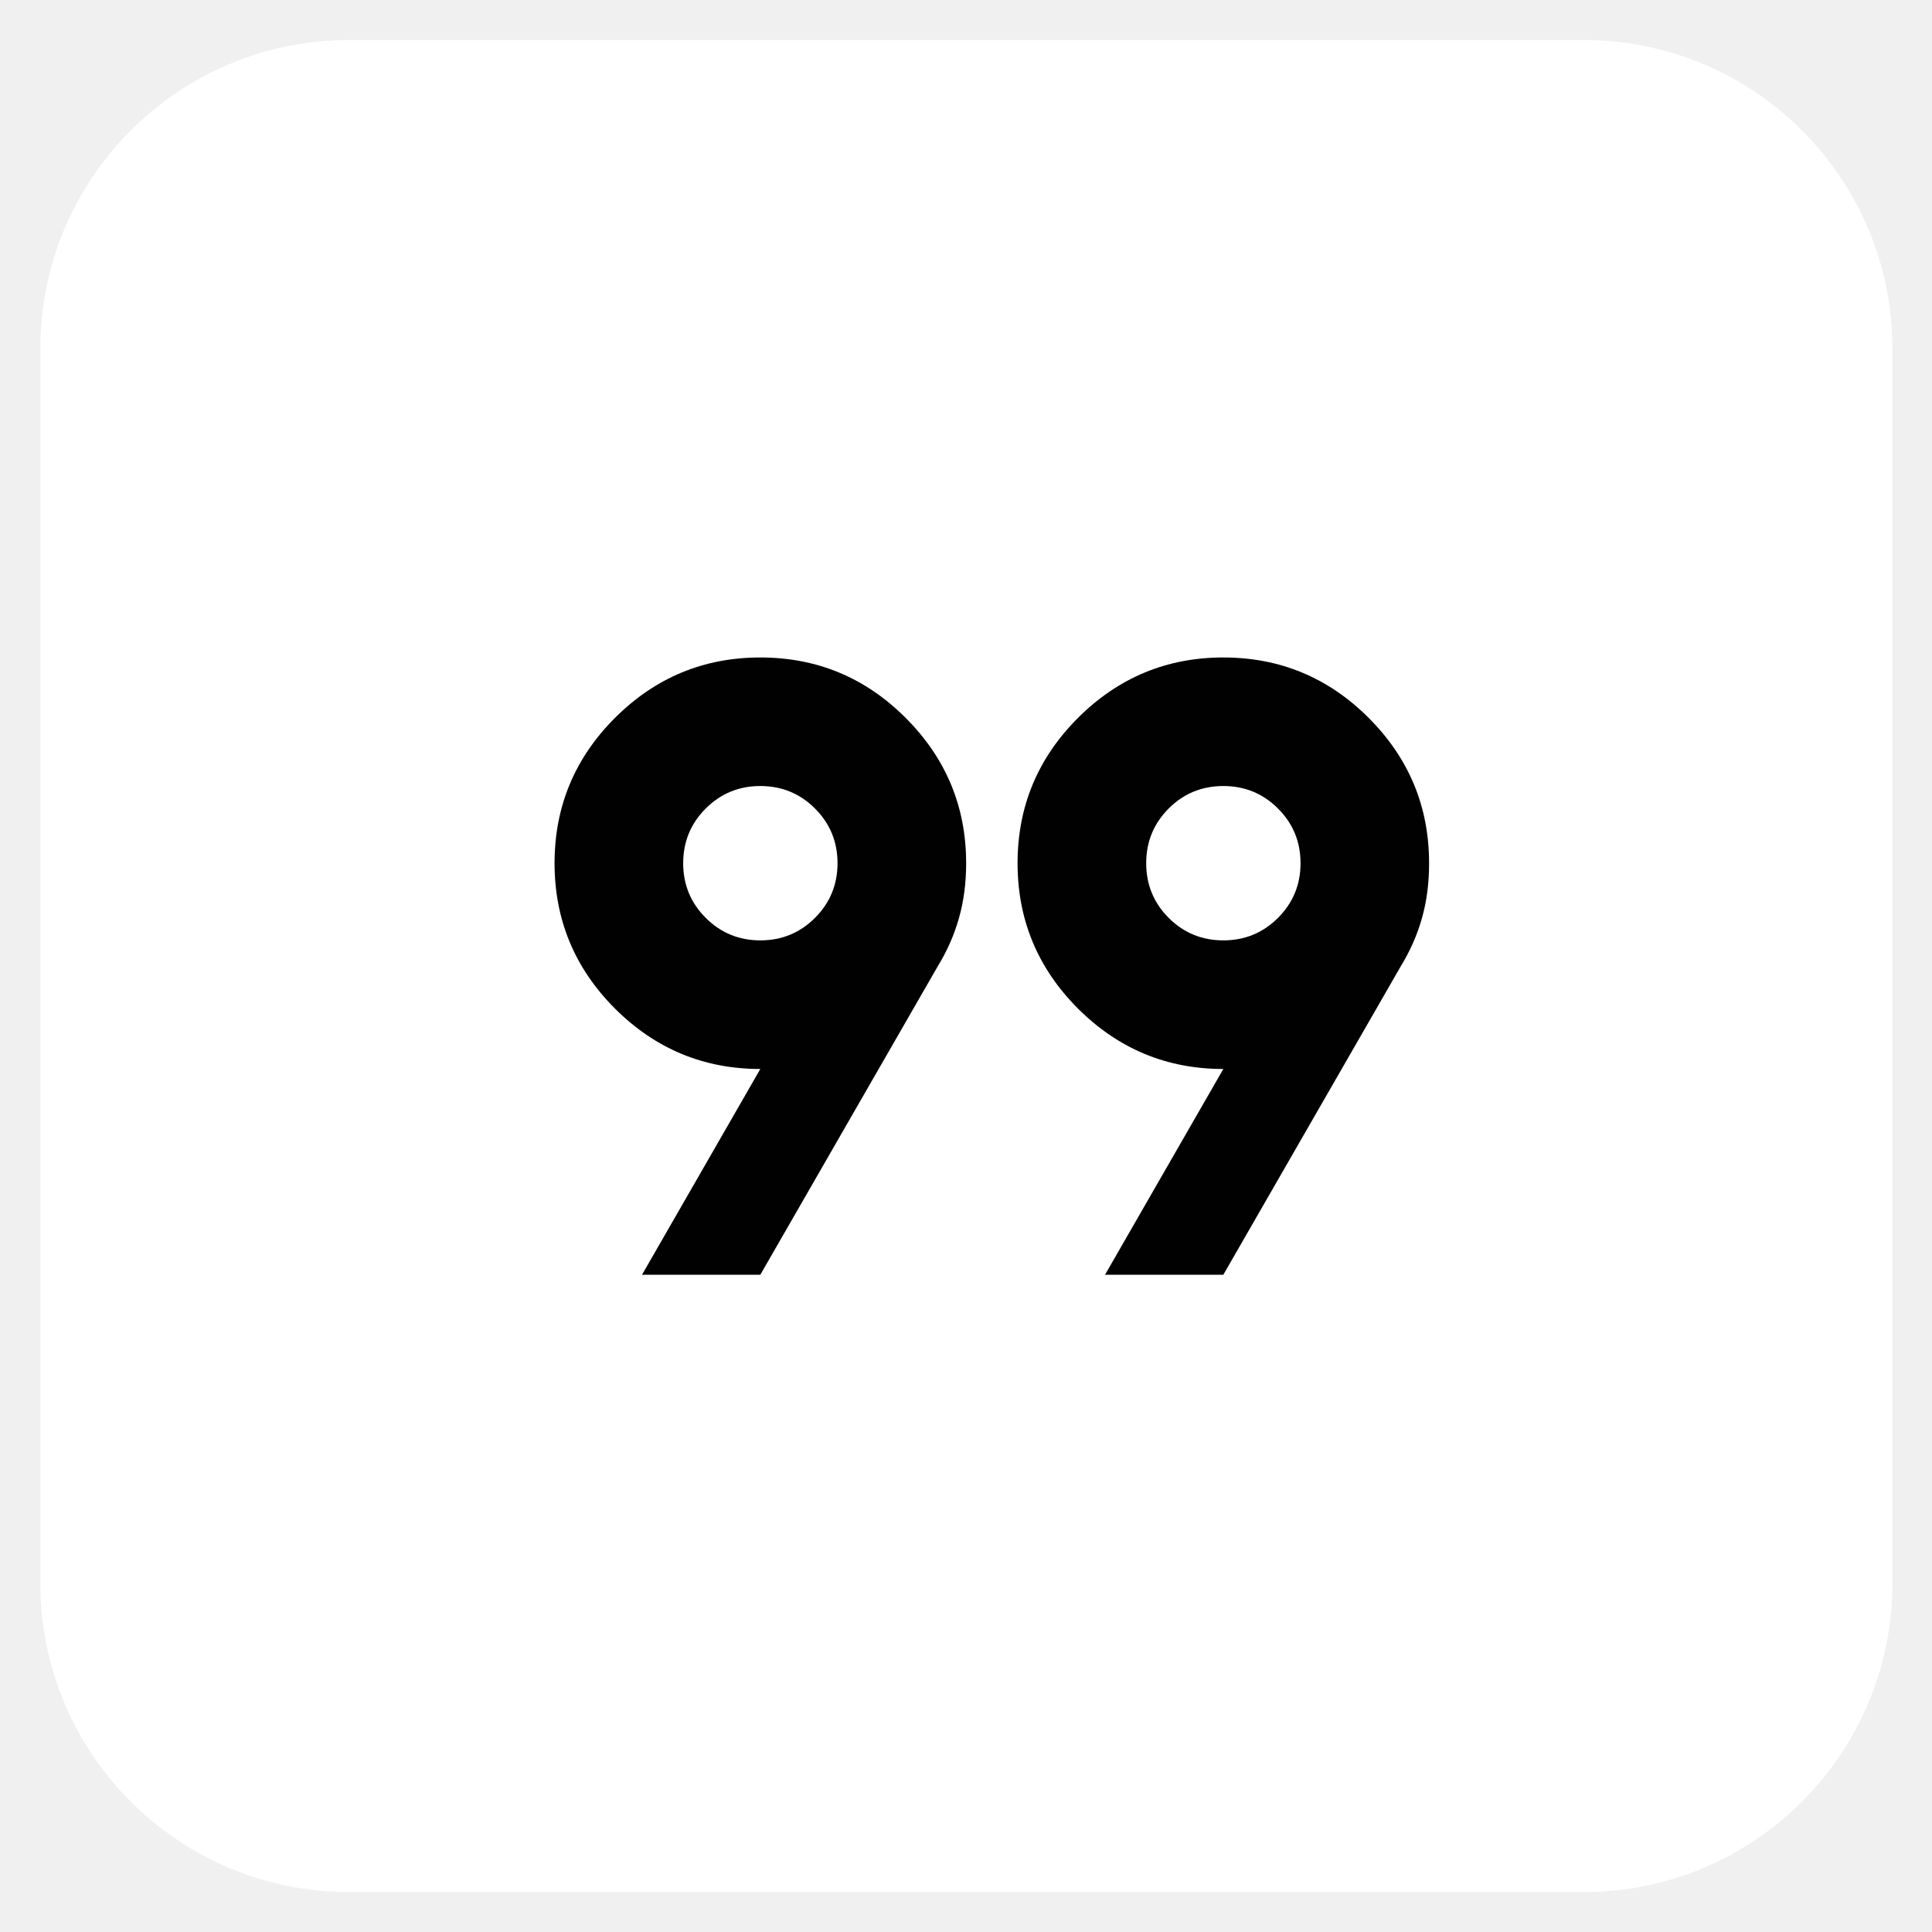
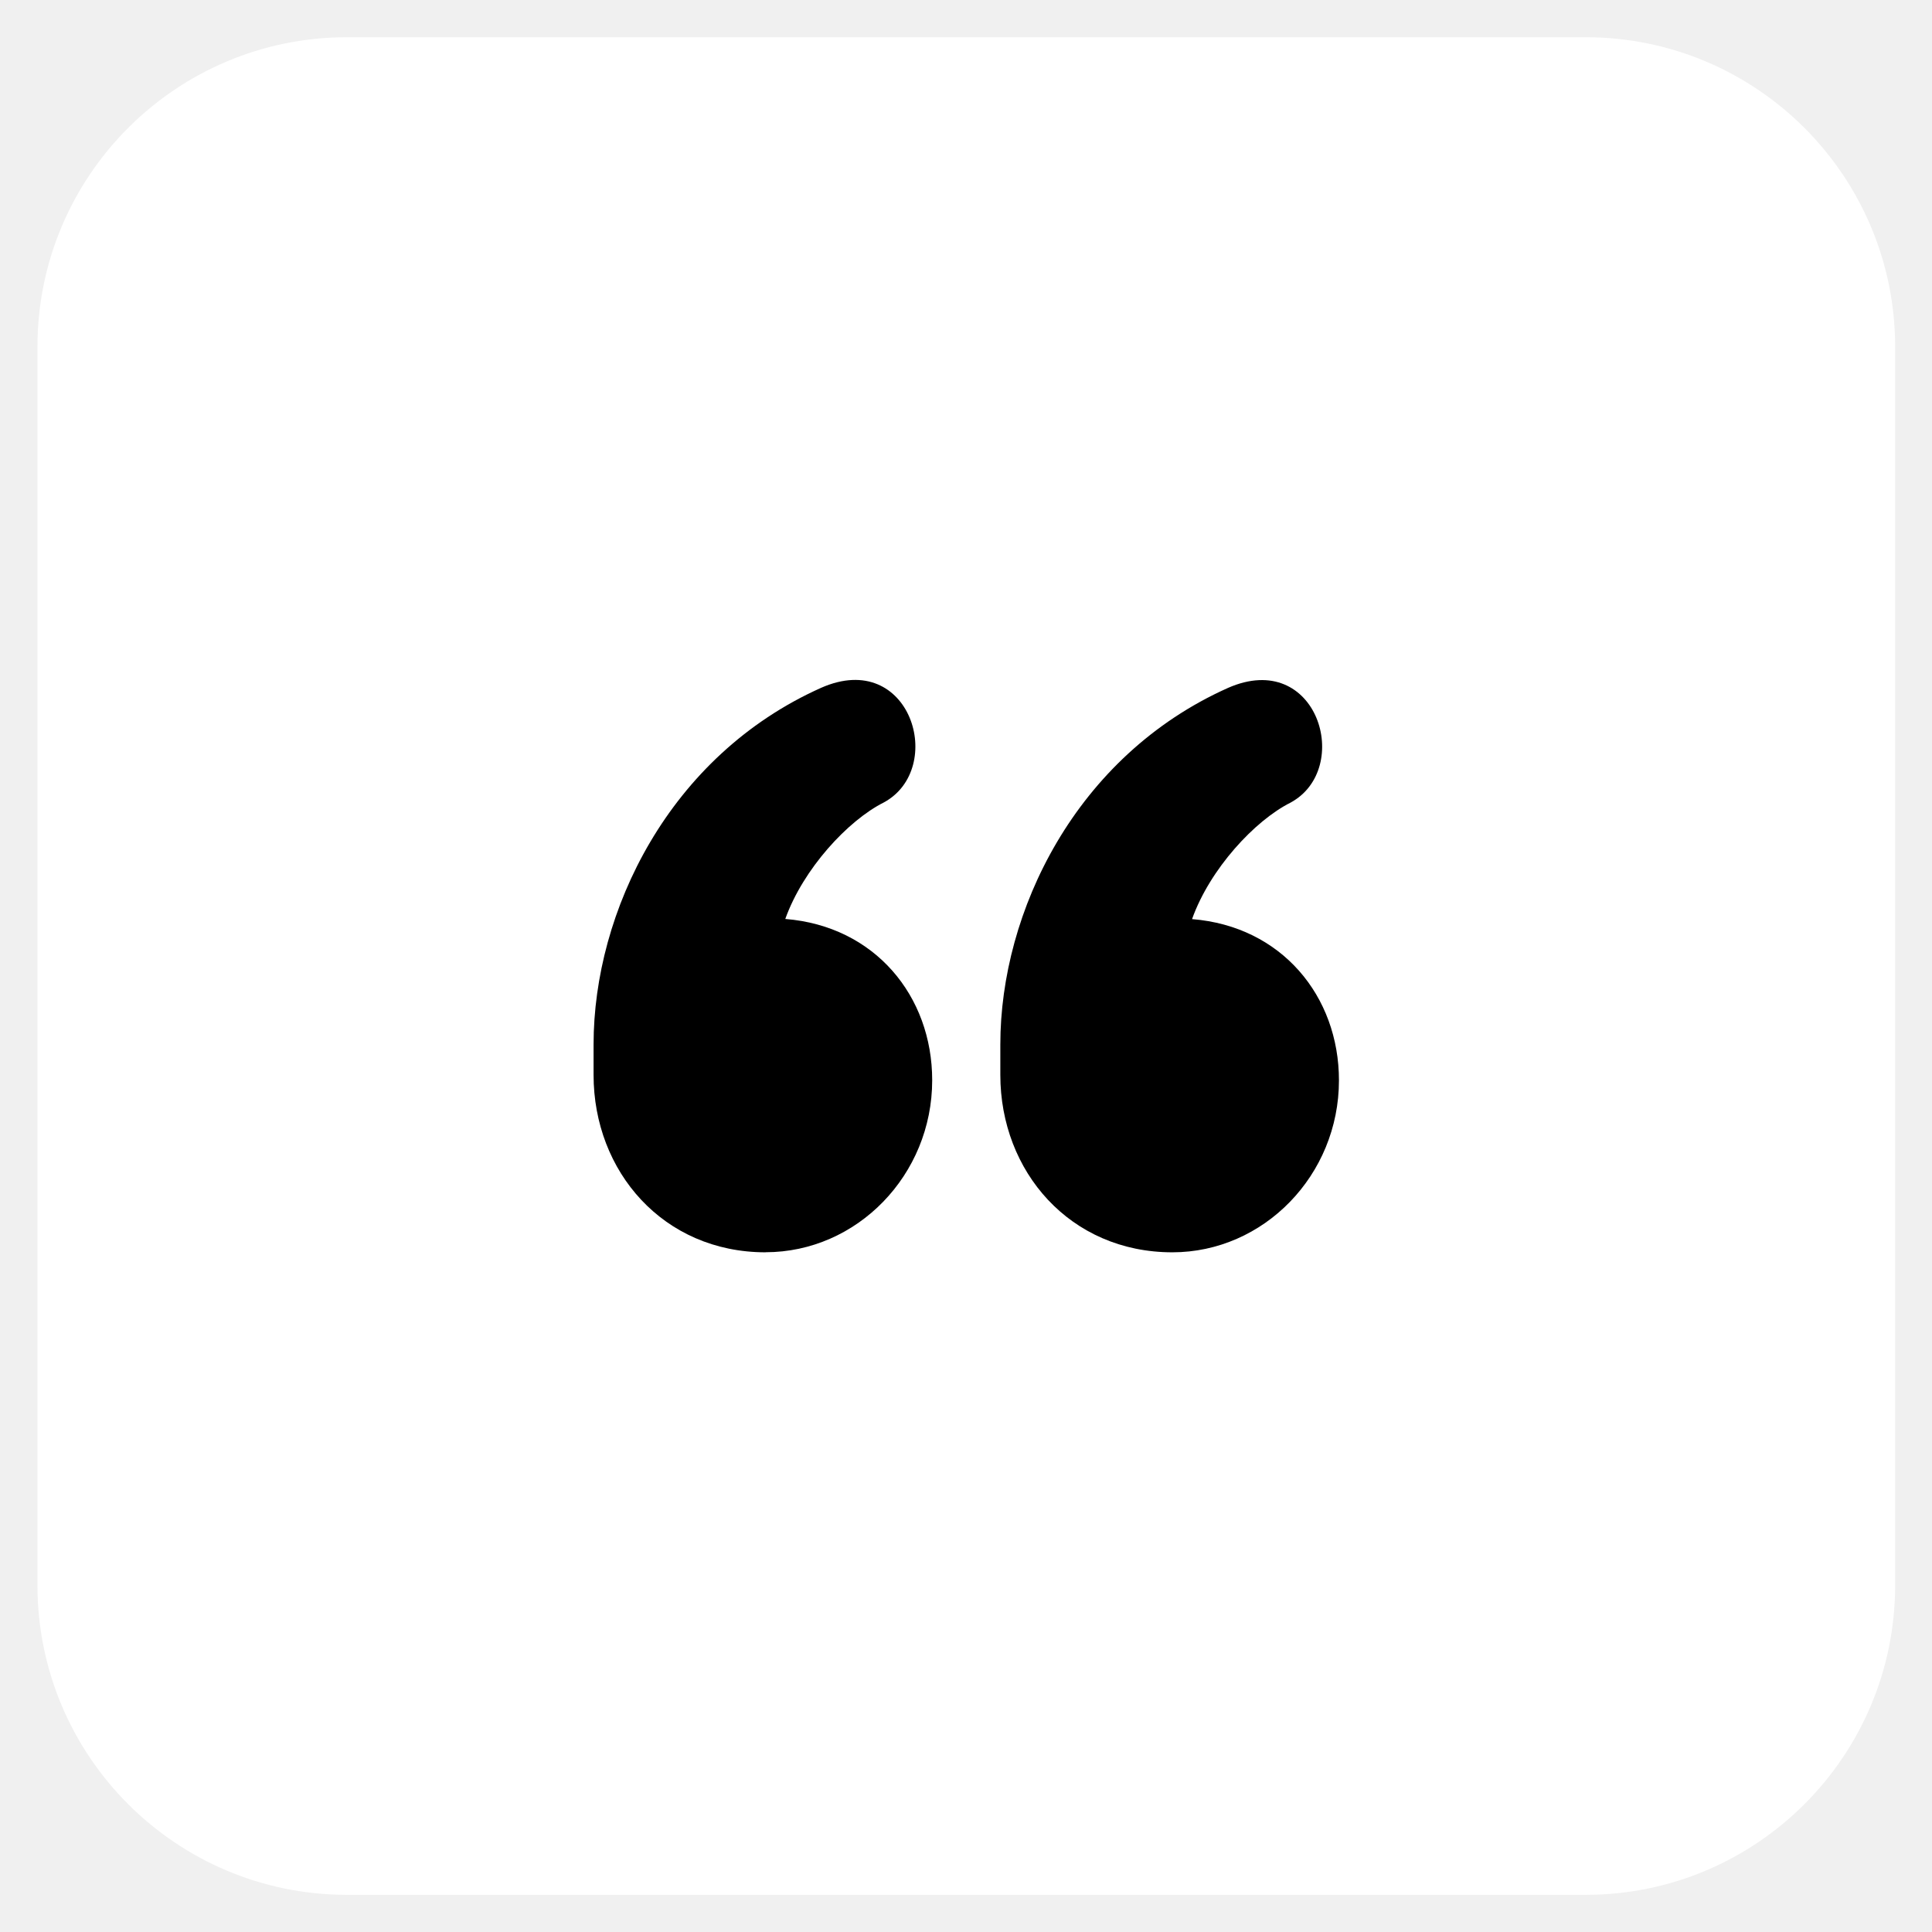
<svg xmlns="http://www.w3.org/2000/svg" width="26" height="26" viewBox="0 0 26 26" fill="none">
-   <rect x="0.543" y="0.539" width="24.924" height="24.923" rx="4.154" fill="white" />
+   <rect x="0.504" y="0.501" width="25" height="24.999" rx="4.167" fill="white" />
  <mask id="mask0_1198_31034" style="mask-type:alpha" maskUnits="userSpaceOnUse" x="4" y="4" width="18" height="18">
-     <rect x="4.697" y="4.693" width="16.616" height="16.615" fill="#D9D9D9" />
+     <rect x="4.67" y="4.668" width="16.667" height="16.666" fill="#D9D9D9" />
  </mask>
  <g mask="url(#mask0_1198_31034)">
-     <path d="M8.64 17.155L10.232 14.386C9.471 14.386 8.819 14.115 8.276 13.573C7.734 13.03 7.463 12.378 7.463 11.617C7.463 10.855 7.734 10.203 8.276 9.661C8.819 9.119 9.471 8.848 10.232 8.848C10.994 8.848 11.646 9.119 12.188 9.661C12.73 10.203 13.002 10.855 13.002 11.617C13.002 11.882 12.97 12.127 12.906 12.352C12.843 12.578 12.748 12.794 12.621 13.002L10.232 17.155H8.64ZM14.871 17.155L16.463 14.386C15.702 14.386 15.05 14.115 14.507 13.573C13.965 13.03 13.694 12.378 13.694 11.617C13.694 10.855 13.965 10.203 14.507 9.661C15.05 9.119 15.702 8.848 16.463 8.848C17.225 8.848 17.877 9.119 18.419 9.661C18.961 10.203 19.232 10.855 19.232 11.617C19.232 11.882 19.201 12.127 19.137 12.352C19.074 12.578 18.979 12.794 18.852 13.002L16.463 17.155H14.871ZM10.232 12.655C10.521 12.655 10.766 12.554 10.968 12.352C11.17 12.15 11.271 11.905 11.271 11.617C11.271 11.328 11.17 11.083 10.968 10.881C10.766 10.679 10.521 10.578 10.232 10.578C9.944 10.578 9.699 10.679 9.497 10.881C9.295 11.083 9.194 11.328 9.194 11.617C9.194 11.905 9.295 12.15 9.497 12.352C9.699 12.554 9.944 12.655 10.232 12.655ZM16.463 12.655C16.752 12.655 16.997 12.554 17.199 12.352C17.401 12.15 17.502 11.905 17.502 11.617C17.502 11.328 17.401 11.083 17.199 10.881C16.997 10.679 16.752 10.578 16.463 10.578C16.175 10.578 15.929 10.679 15.727 10.881C15.526 11.083 15.425 11.328 15.425 11.617C15.425 11.905 15.526 12.15 15.727 12.352C15.929 12.554 16.175 12.655 16.463 12.655Z" fill="#010101" />
+ </g>
+   <g clip-path="url(#clip0_1198_31034)">
+     <path d="M10.303 16.853C8.928 16.853 7.988 15.767 7.988 14.466V14.056C7.988 12.271 9.002 10.172 11.051 9.256C12.256 8.725 12.738 10.342 11.894 10.799C11.412 11.041 10.809 11.692 10.568 12.367C11.773 12.463 12.545 13.404 12.545 14.537C12.545 15.815 11.531 16.852 10.303 16.852V16.853ZM15.777 16.853C14.402 16.853 13.462 15.767 13.462 14.466V14.056C13.462 12.271 14.476 10.174 16.525 9.258C17.73 8.727 18.212 10.344 17.368 10.801C16.886 11.043 16.283 11.693 16.042 12.369C17.247 12.465 18.019 13.406 18.019 14.539C18.019 15.816 17.006 16.853 15.777 16.853Z" fill="black" />
  </g>
+   <defs>
+     <clipPath id="clip0_1198_31034">
+       <rect width="10.031" height="7.702" fill="white" transform="translate(7.98828 9.15039)" />
+     </clipPath>
+   </defs>
</svg>
